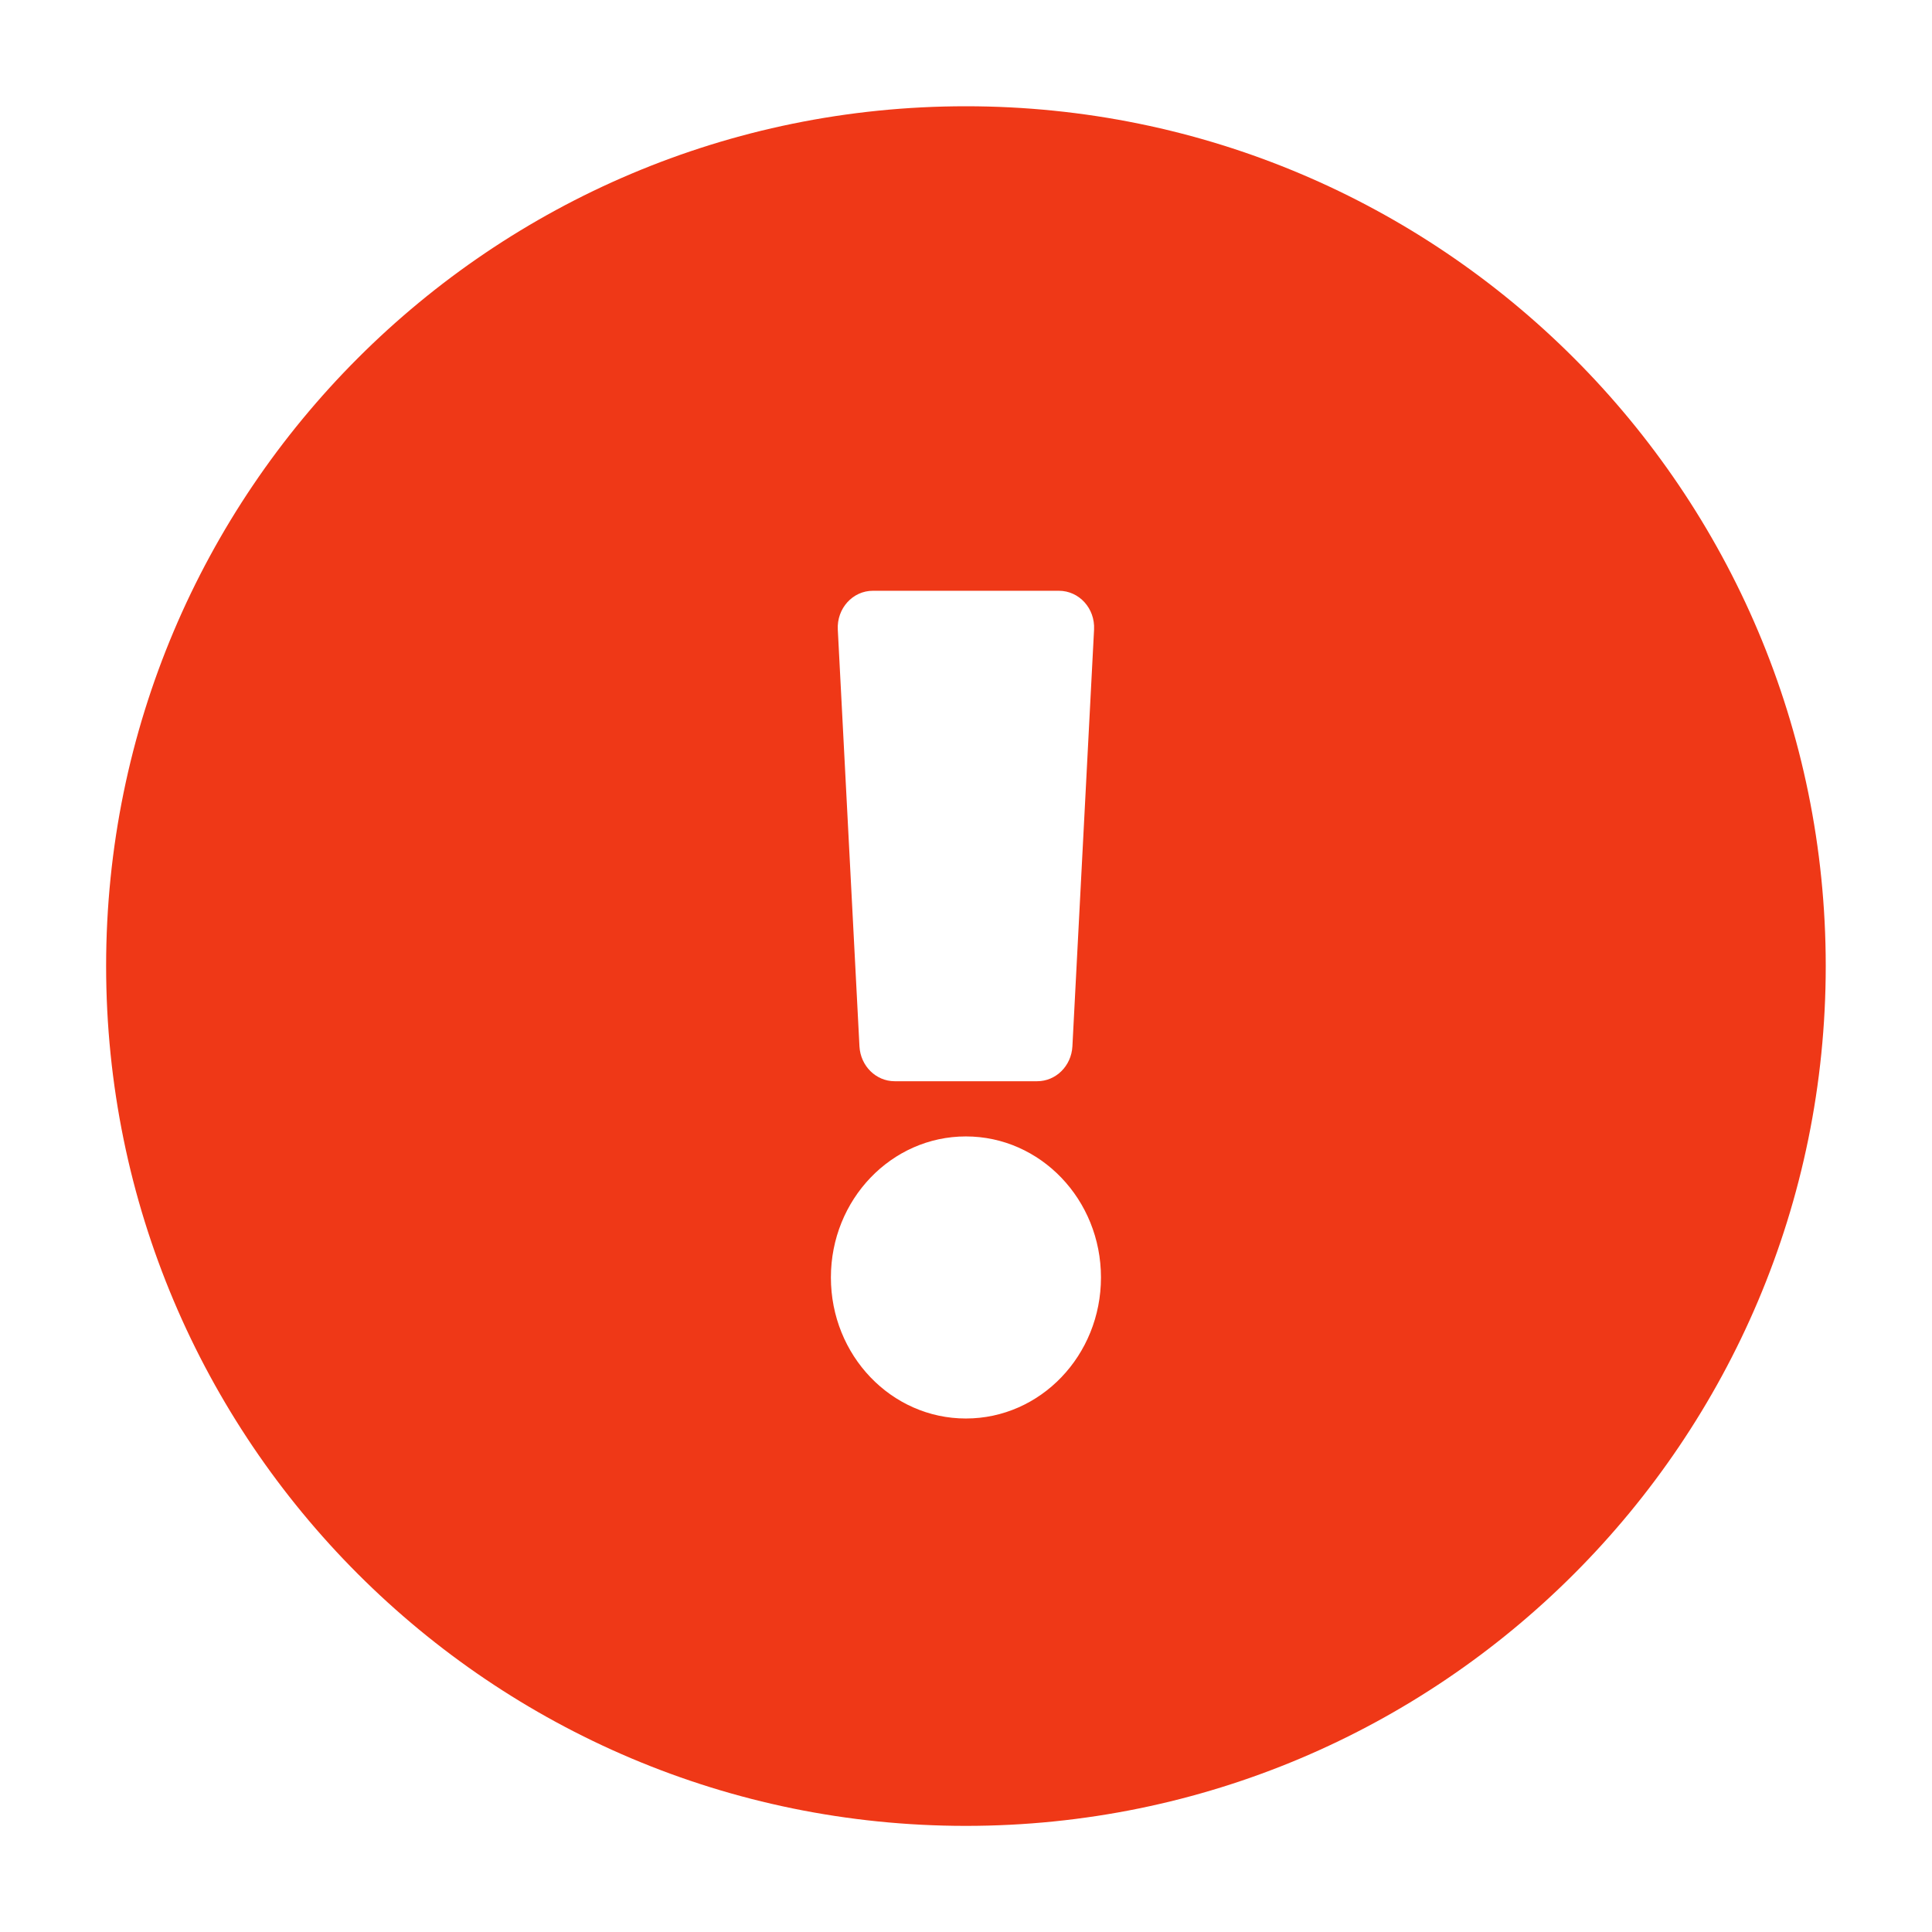
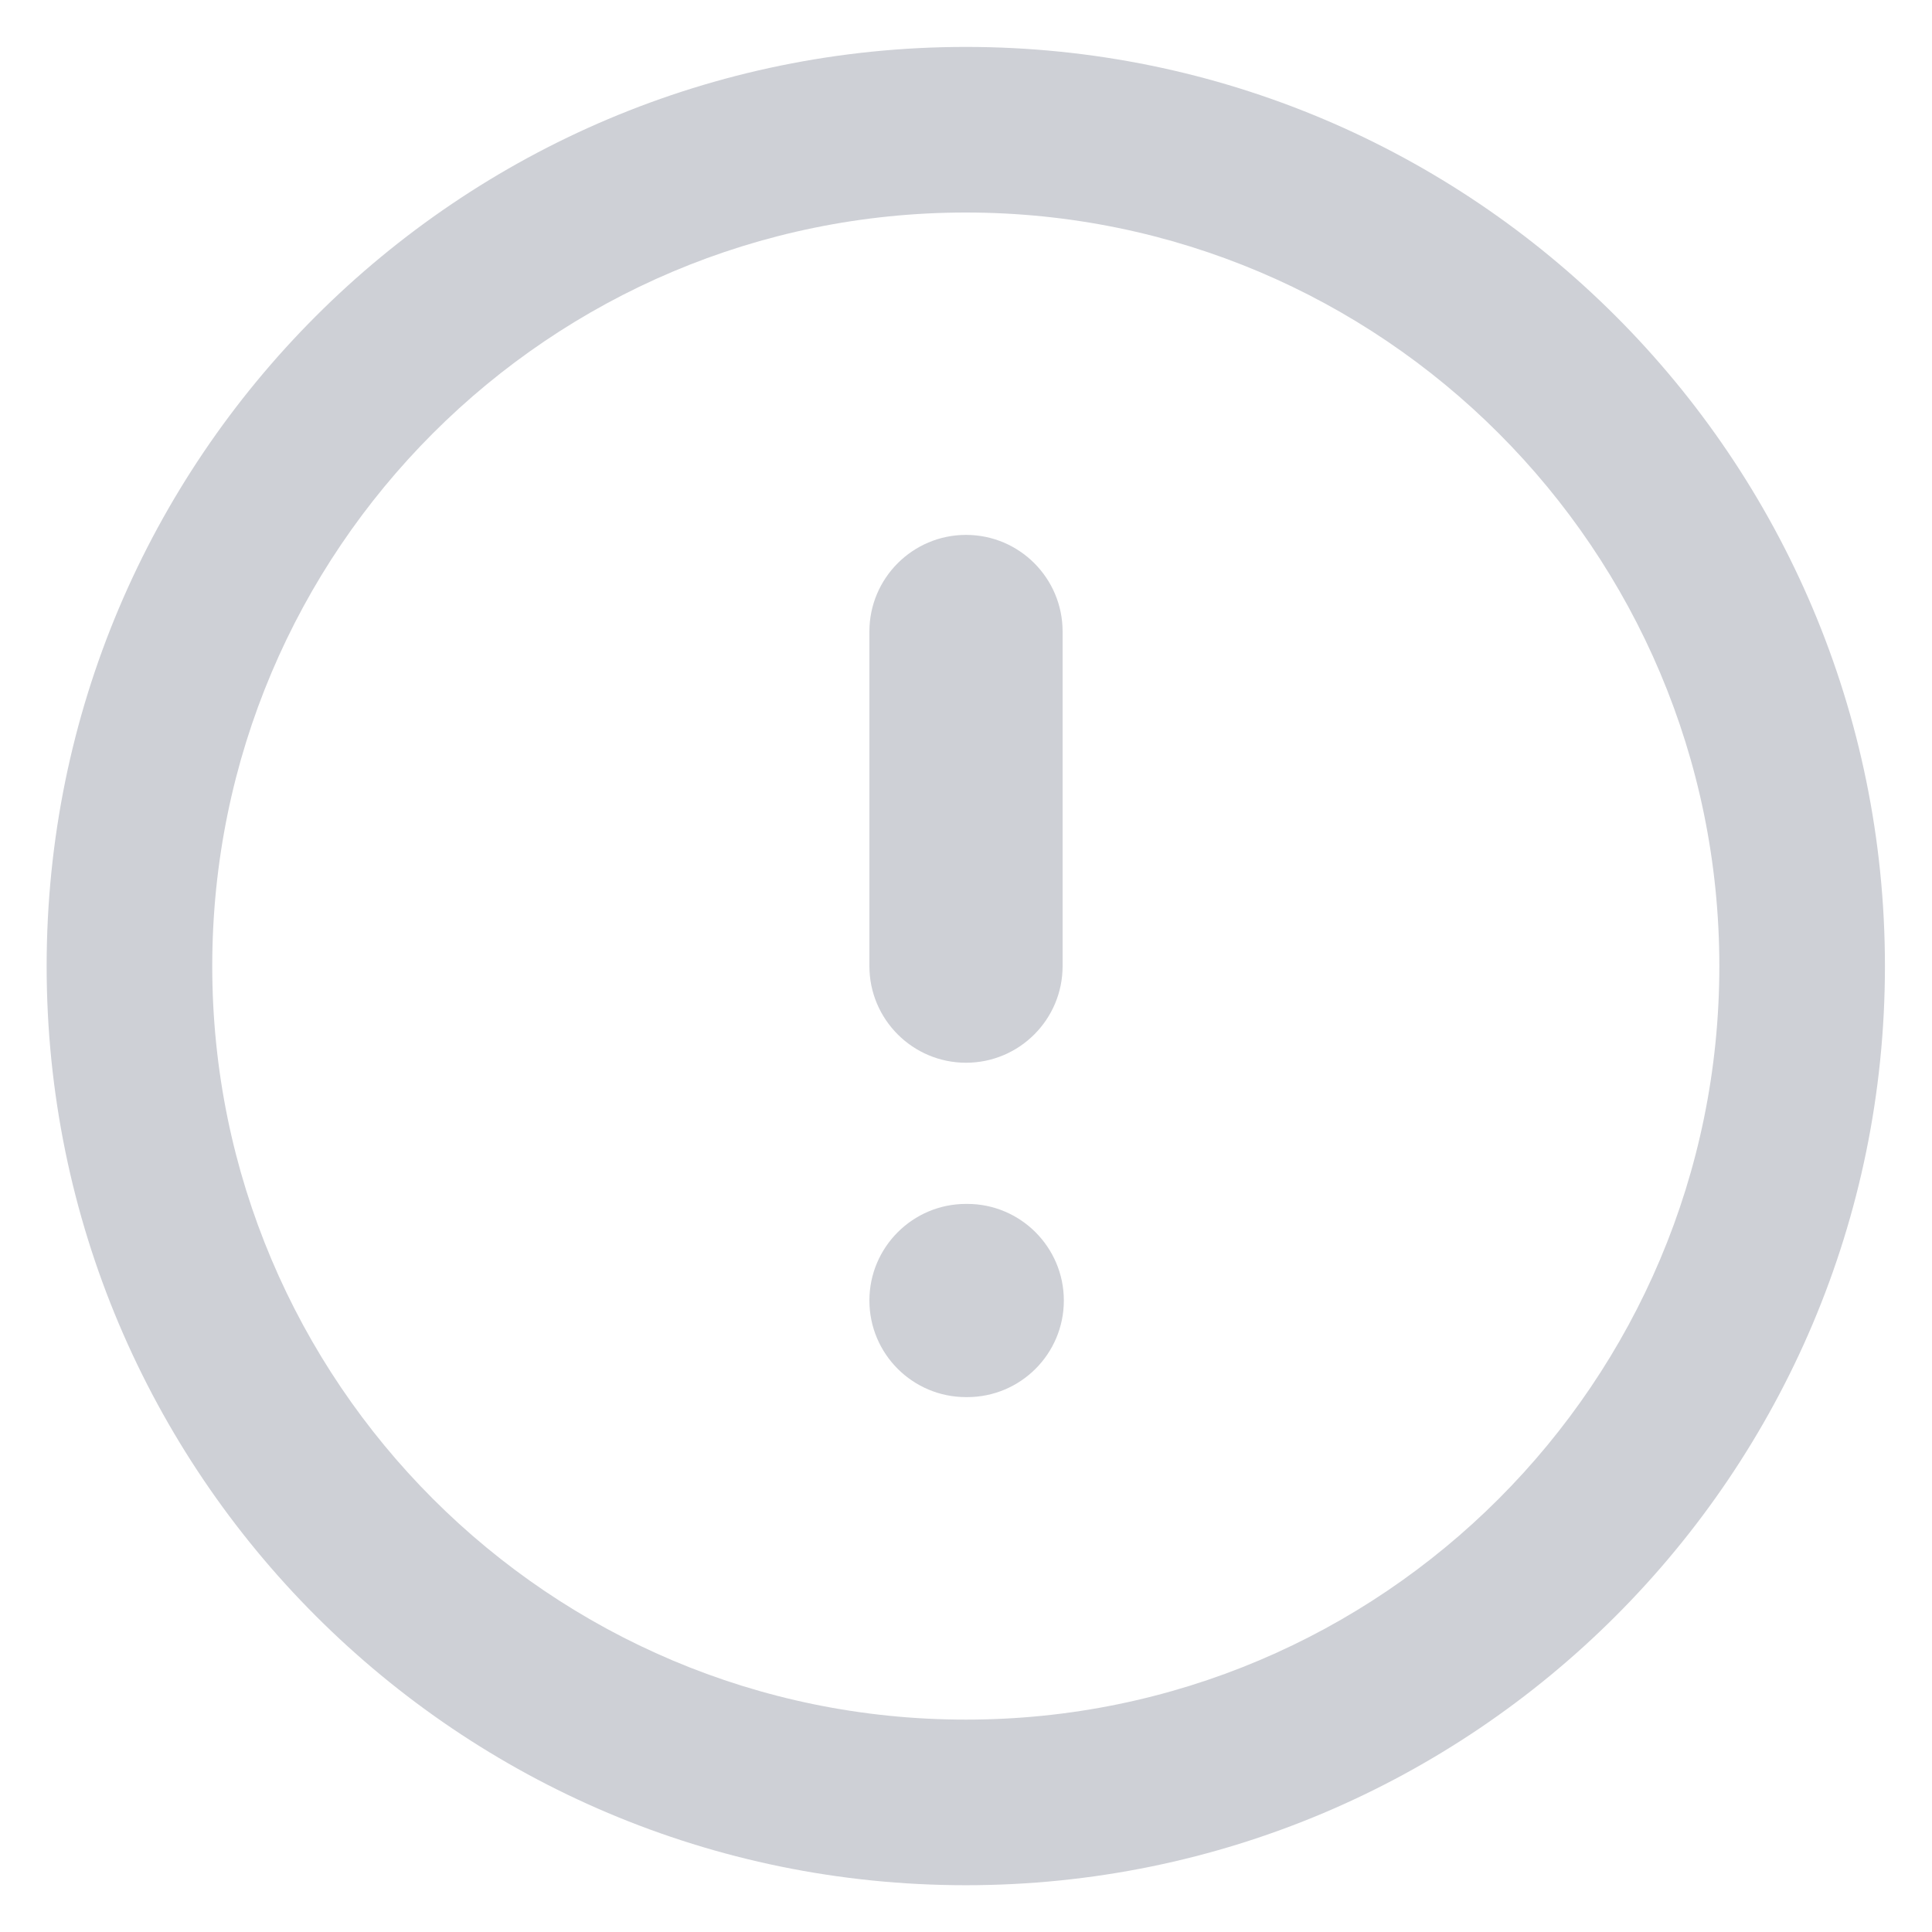
<svg xmlns="http://www.w3.org/2000/svg" width="14" height="14" viewBox="0 0 14 14" fill="none">
-   <path fill-rule="evenodd" clip-rule="evenodd" d="M13.23 7C13.23 10.441 10.441 13.231 6.999 13.231C3.558 13.231 0.769 10.441 0.769 7C0.769 3.559 3.558 0.77 6.999 0.77C10.441 0.77 13.23 3.559 13.23 7ZM6.021 9.257C6.021 8.693 6.459 8.235 6.999 8.235C7.54 8.235 7.978 8.693 7.978 9.257C7.978 9.822 7.54 10.279 6.999 10.279C6.459 10.279 6.021 9.822 6.021 9.257ZM6.228 7.583L6.071 4.562C6.063 4.409 6.179 4.281 6.325 4.281H7.673C7.82 4.281 7.936 4.409 7.928 4.562L7.771 7.583C7.763 7.725 7.651 7.835 7.516 7.835H6.483C6.348 7.835 6.236 7.725 6.228 7.583Z" fill="#EF3817" />
+   <path fill-rule="evenodd" clip-rule="evenodd" d="M6.999 1.54C3.983 1.54 1.538 3.985 1.538 7.001C1.538 10.016 3.983 12.461 6.999 12.461C10.014 12.461 12.459 10.016 12.459 7.001C12.459 3.985 10.014 1.54 6.999 1.54ZM0.338 7.001C0.338 3.322 3.32 0.34 6.999 0.34C10.677 0.34 13.659 3.322 13.659 7.001C13.659 10.679 10.677 13.661 6.999 13.661C3.32 13.661 0.338 10.679 0.338 7.001Z" fill="#CED0D6" />
+   <path fill-rule="evenodd" clip-rule="evenodd" d="M7 3.876C7.387 3.876 7.7 4.19 7.7 4.576V7.001C7.7 7.387 7.387 7.701 7 7.701C6.614 7.701 6.3 7.387 6.3 7.001V4.576C6.3 4.19 6.614 3.876 7 3.876Z" fill="#CED0D6" />
+   <path fill-rule="evenodd" clip-rule="evenodd" d="M6.3 9.424C6.3 9.038 6.614 8.724 7 8.724H7.009C7.395 8.724 7.709 9.038 7.709 9.424C7.709 9.811 7.395 10.124 7.009 10.124H7C6.614 10.124 6.3 9.811 6.3 9.424Z" fill="#CED0D6" />
</svg>
